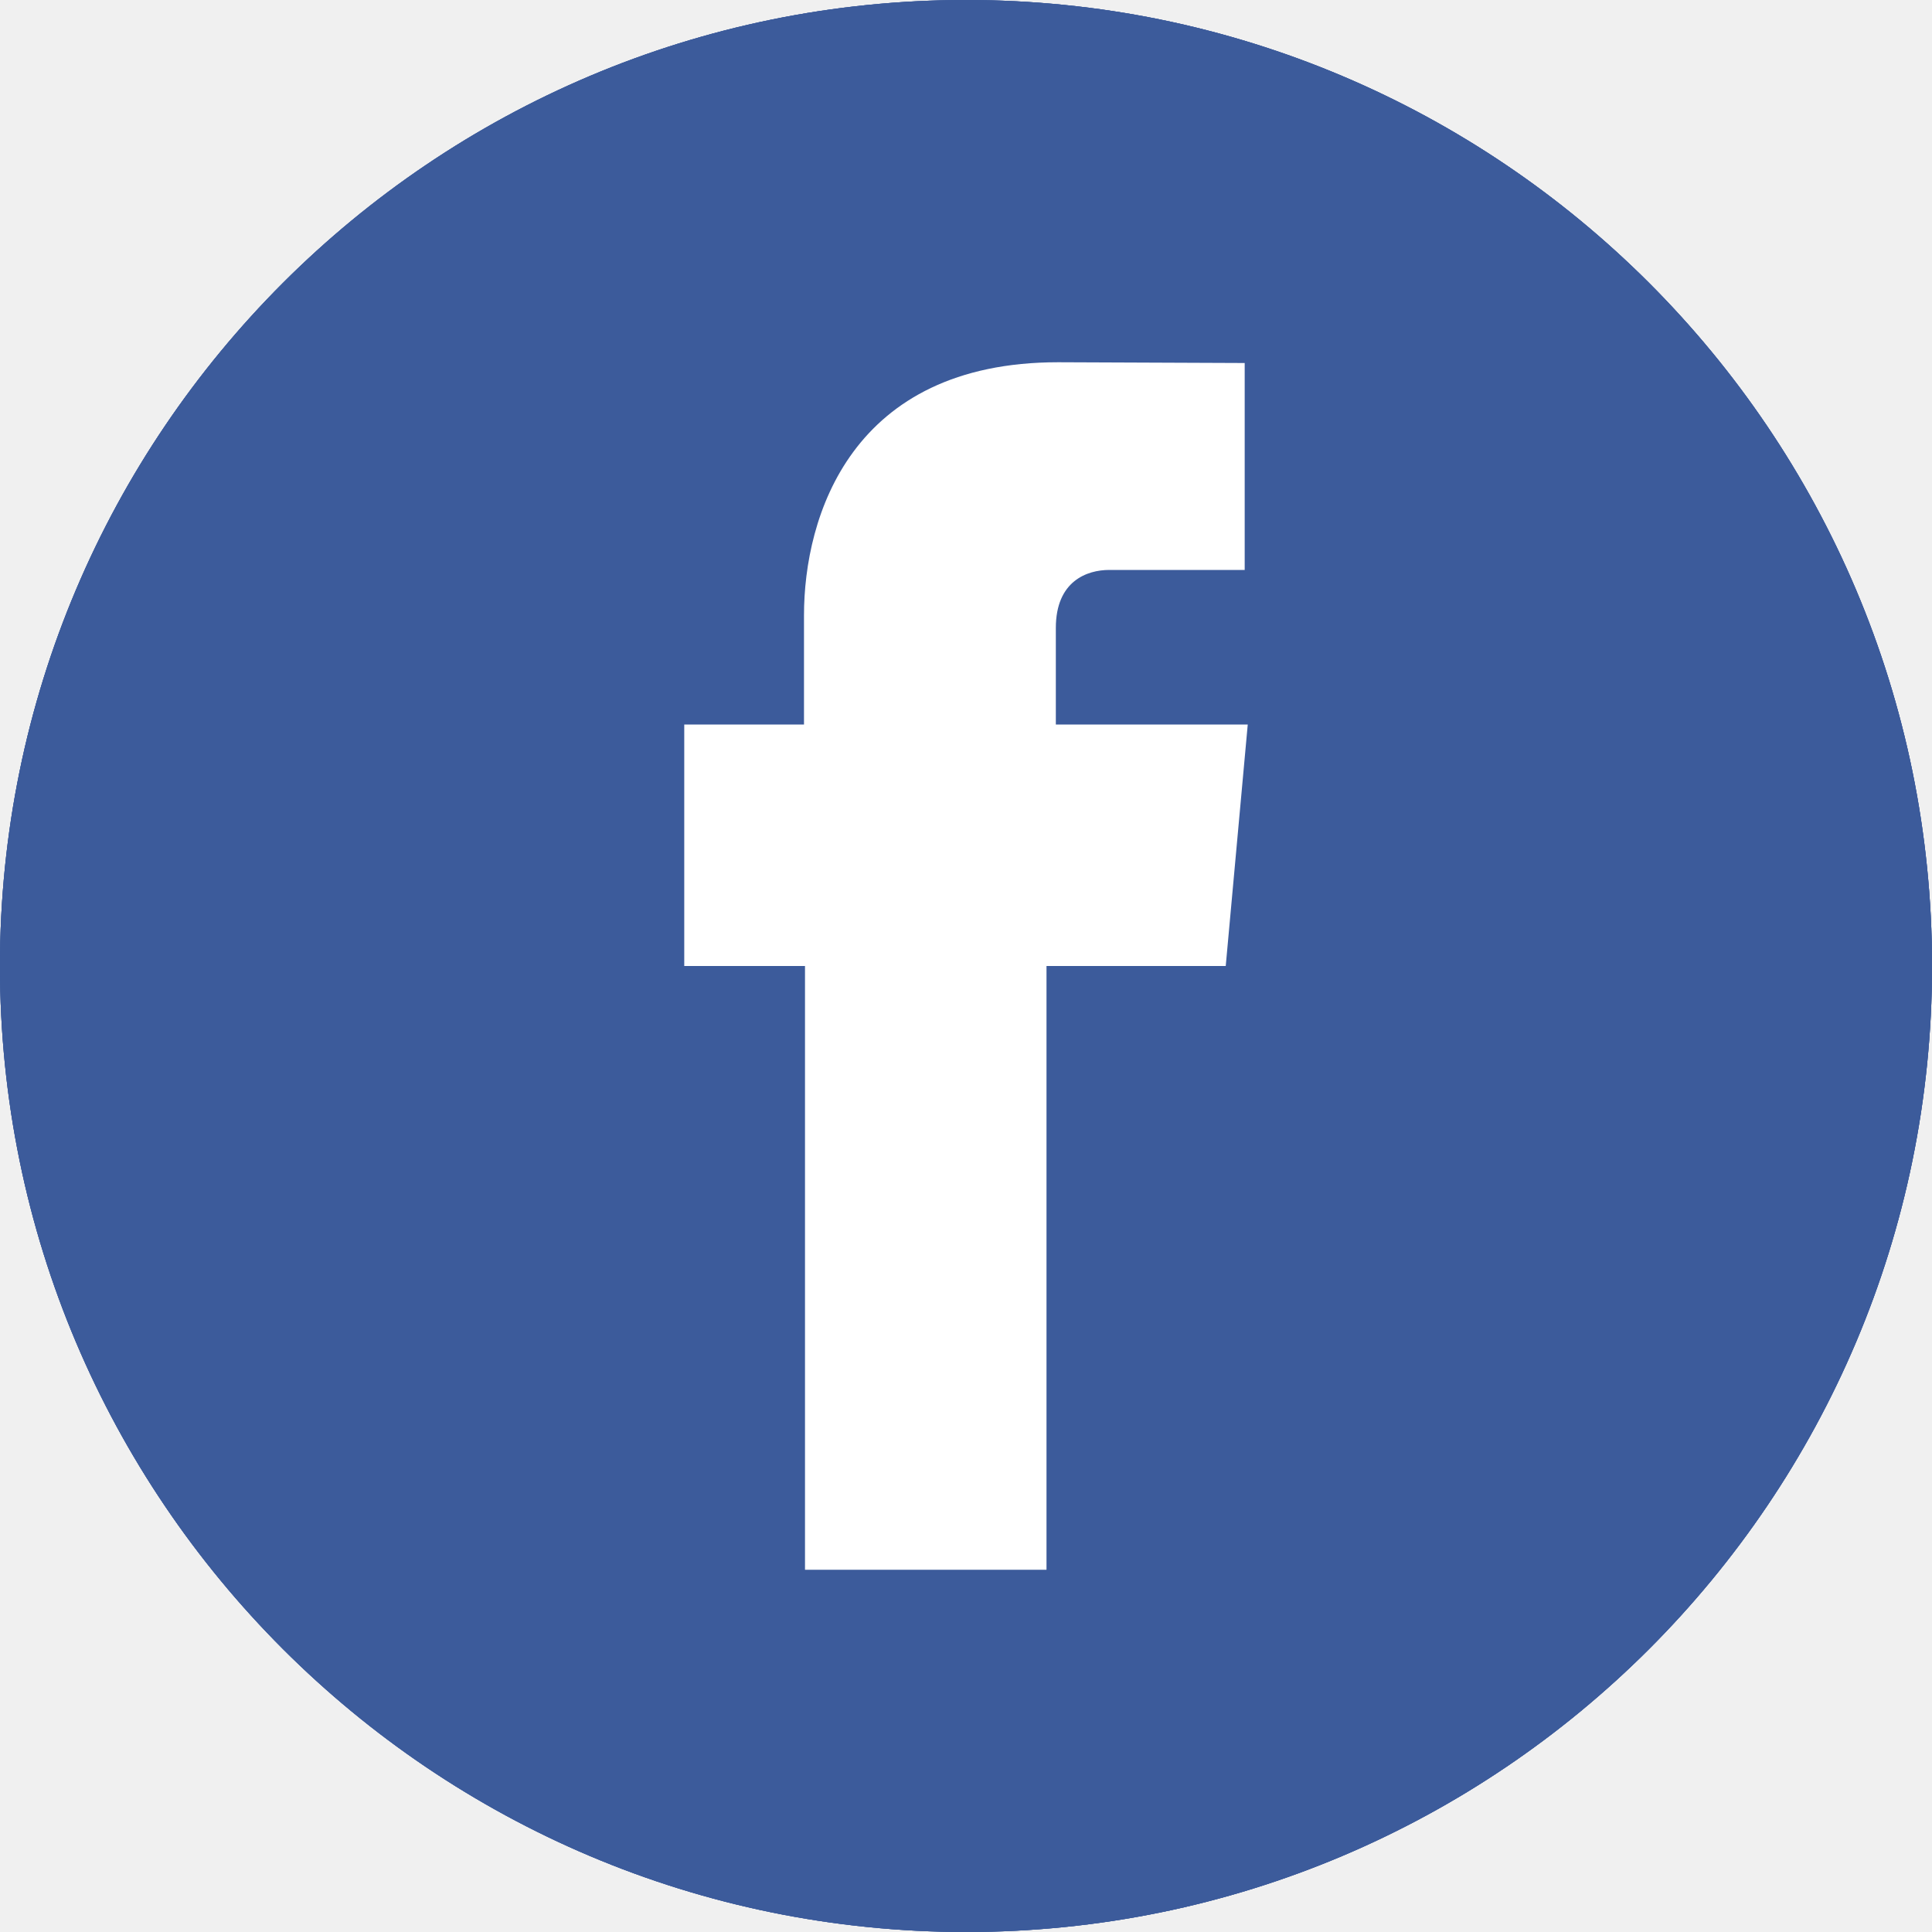
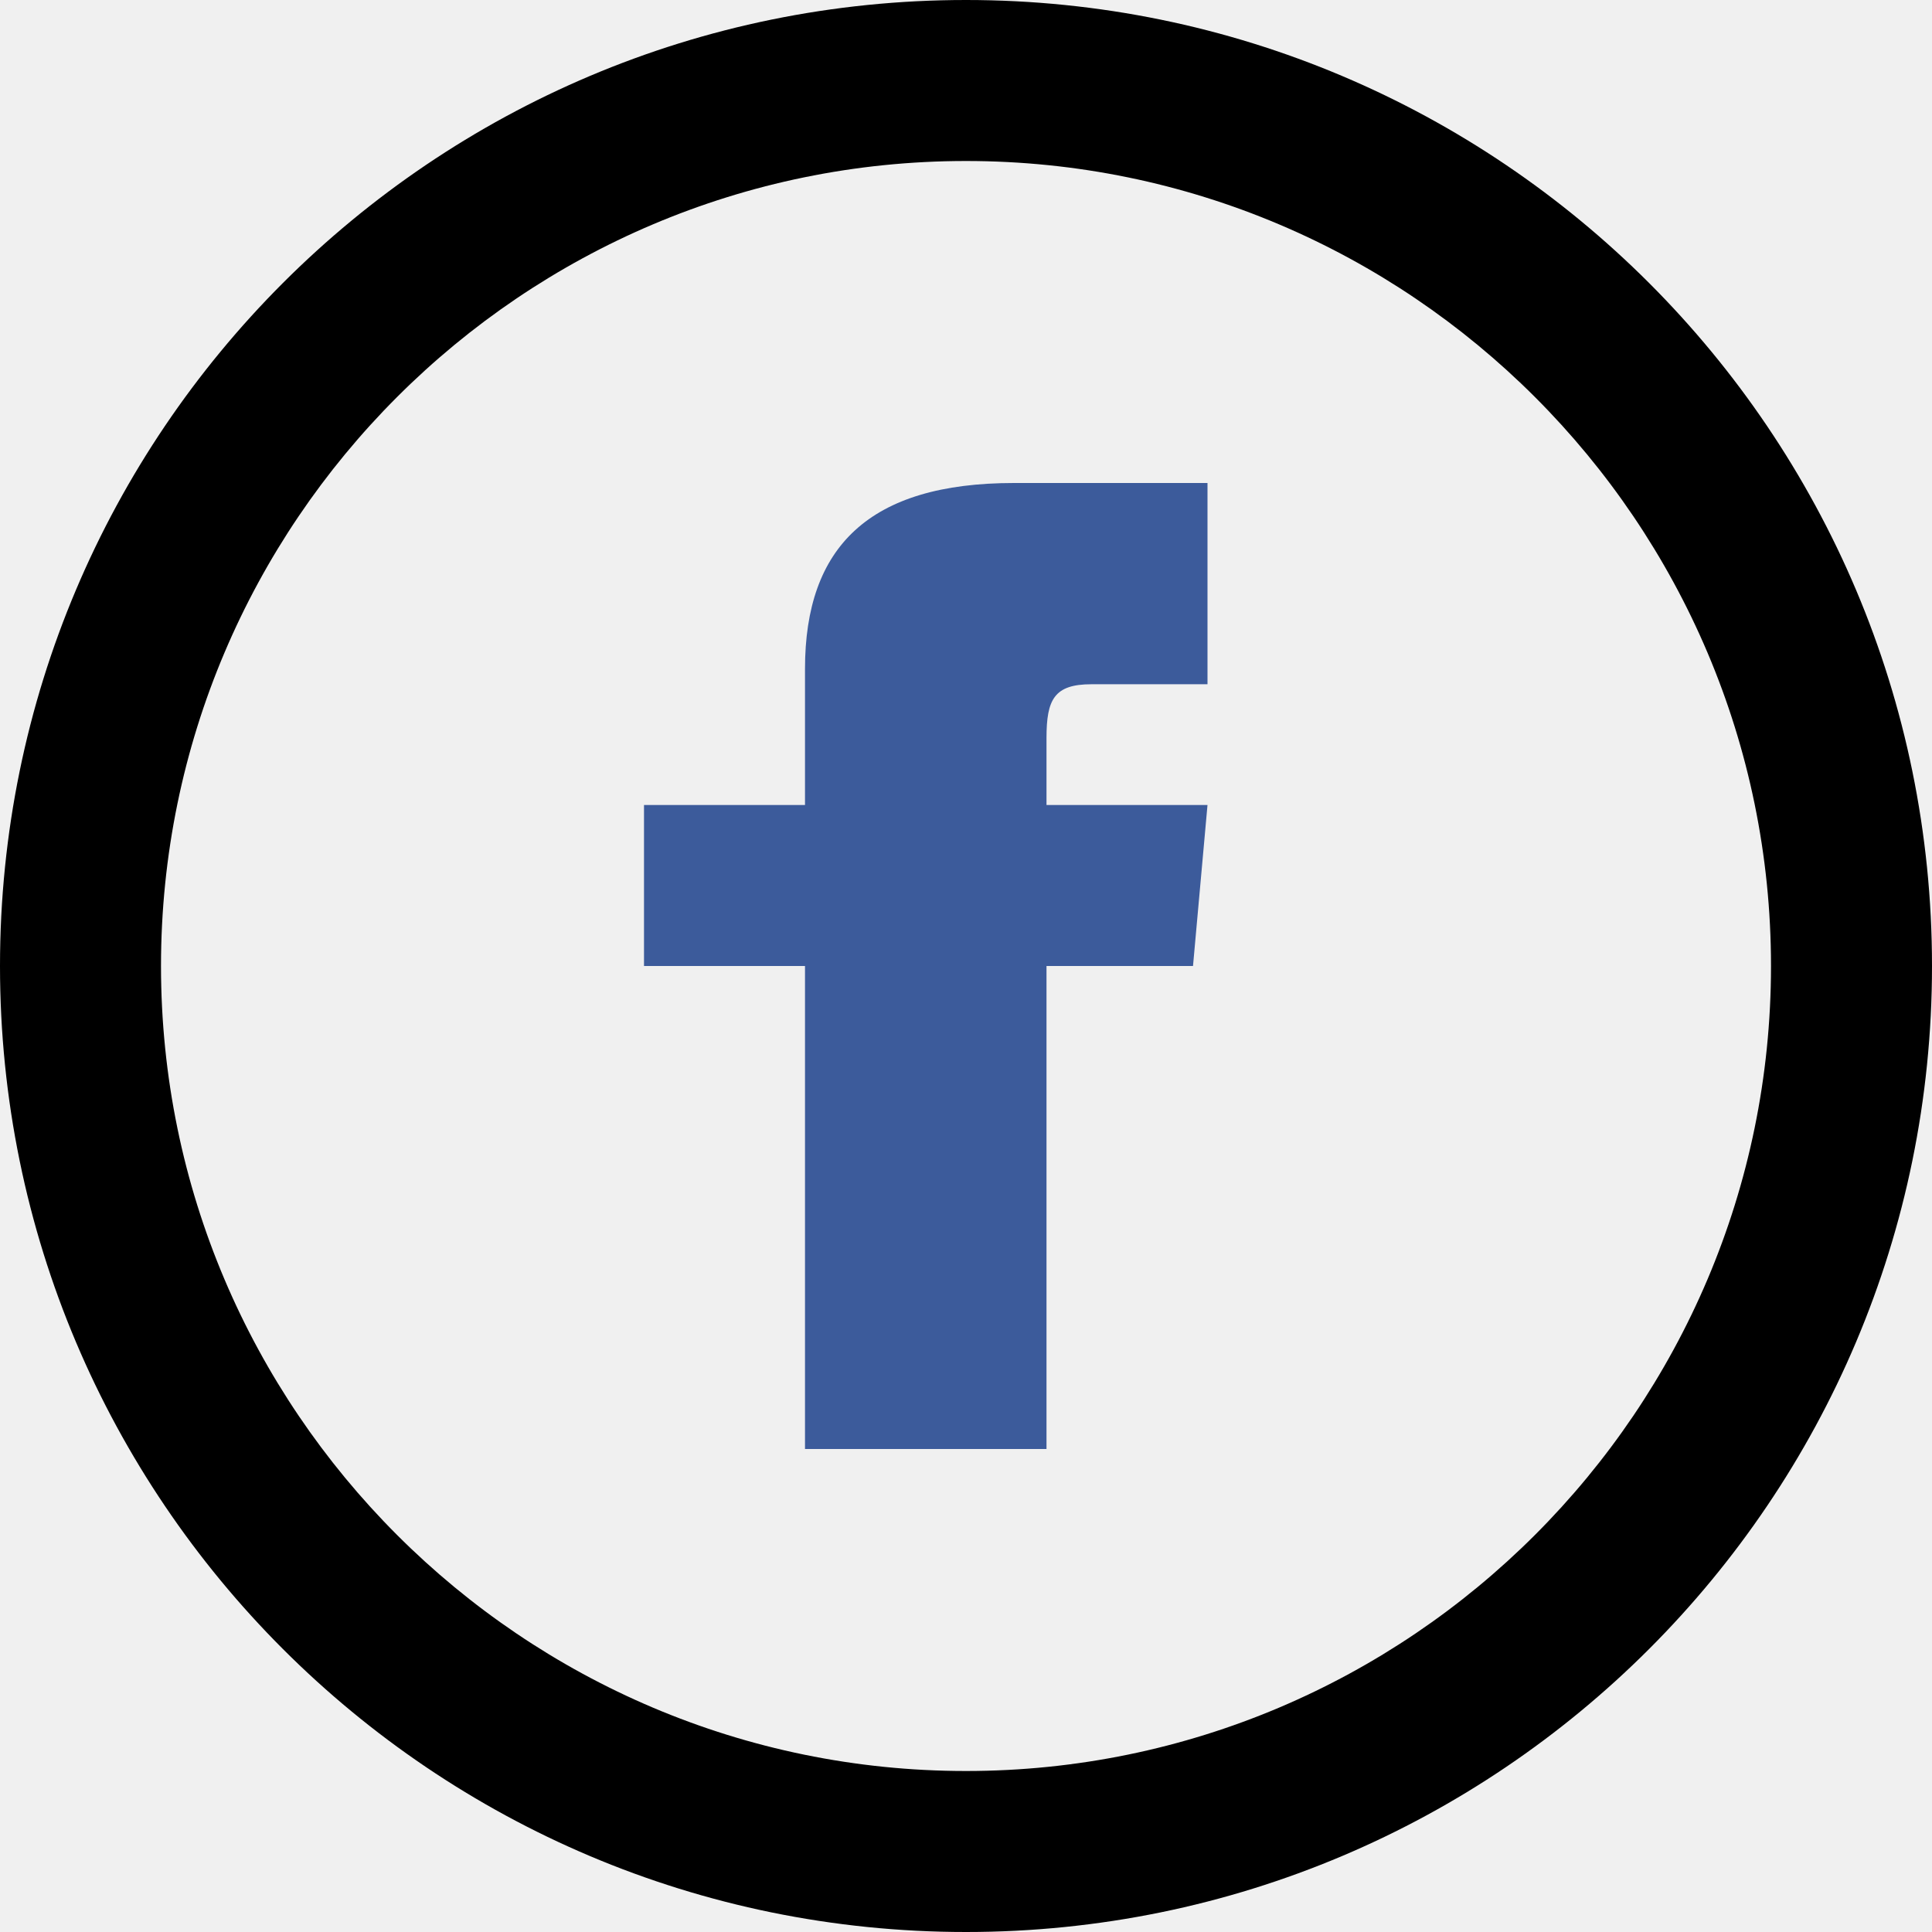
- <svg xmlns="http://www.w3.org/2000/svg" version="1.1" x="0px" y="0px" viewBox="0 0 48 48" style="enable-background:new 0 0 48 48;" xml:space="preserve">
-   <g id="Layer_571">
-     <g>
-       <path style="fill:#3C5B9B;" d="M48.001,24c0,13.254-10.746,24-23.998,24C10.745,48-0.001,37.254-0.001,24    c0-13.256,10.746-24,24.004-24C37.255,0,48.001,10.744,48.001,24z" />
-       <g>
-         <path style="fill:#FFFFFF;" d="M20,39h6c0,0,0-8.282,0-15h4.453L31,18h-4.768v-2.399c0-1.169,0.779-1.441,1.326-1.441     c0.547,0,3.366,0,3.366,0V9.019L26.289,9c-5.145,0-6.314,3.834-6.314,6.288V18H17v6h3C20,30.799,20,39,20,39z" />
-       </g>
-       <path style="fill:#3C5B9B;" d="M48.001,24c0,13.254-10.746,24-23.998,24C10.745,48-0.001,37.254-0.001,24    c0-13.256,10.746-24,24.004-24C37.255,0,48.001,10.744,48.001,24z" />
-       <g>
-         <path style="fill:#FFFFFF;" d="M20,39h6c0,0,0-8.282,0-15h4.453L31,18h-4.768v-2.399c0-1.169,0.779-1.441,1.326-1.441     c0.547,0,3.366,0,3.366,0V9.019L26.289,9c-5.145,0-6.314,3.834-6.314,6.288V18H17v6h3C20,30.799,20,39,20,39z" />
-       </g>
-       <path style="fill:#3C5B9B;" d="M48.001,24c0,13.254-10.746,24-23.998,24C10.745,48-0.001,37.254-0.001,24    c0-13.256,10.746-24,24.004-24C37.255,0,48.001,10.744,48.001,24z" />
-       <g>
-         <path style="fill:#FFFFFF;" d="M20,39h6c0,0,0-8.282,0-15h4.453L31,18h-4.768v-2.399c0-1.169,0.779-1.441,1.326-1.441     c0.547,0,3.366,0,3.366,0V9.019L26.289,9c-5.145,0-6.314,3.834-6.314,6.288V18H17v6h3C20,30.799,20,39,20,39z" />
-       </g>
-     </g>
+ <svg xmlns="http://www.w3.org/2000/svg" width="24" height="24" viewBox="0 0 24 24" version="1.1" id="svg4">
+   <defs id="defs8" />
+   <path d="M 12,2 C 17.514,2 22,6.486 22,12 22,17.514 17.514,22 12,22 6.486,22 2,17.514 2,12 2,6.486 6.486,2 12,2 Z M 12,0 C 5.373,0 0,5.373 0,12 0,18.627 5.373,24 12,24 18.627,24 24,18.627 24,12 24,5.373 18.627,0 12,0 Z" id="path2" style="fill:#000000;fill-opacity:1" />
+   <g id="layer1" style="display:inline">
+     <path style="opacity:1;fill:#3c5b9b;fill-opacity:1" id="path4531" d="M 10,10 H 8 v 2 h 2 v 6 h 3 v -6 h 1.82 L 15,10 H 13 V 9.167 C 13,8.689 13.096,8.5 13.558,8.5 H 15 V 6 H 12.596 C 10.798,6 10,6.792 10,8.308 Z" />
  </g>
-   <g id="Layer_1">
- </g>
</svg>
